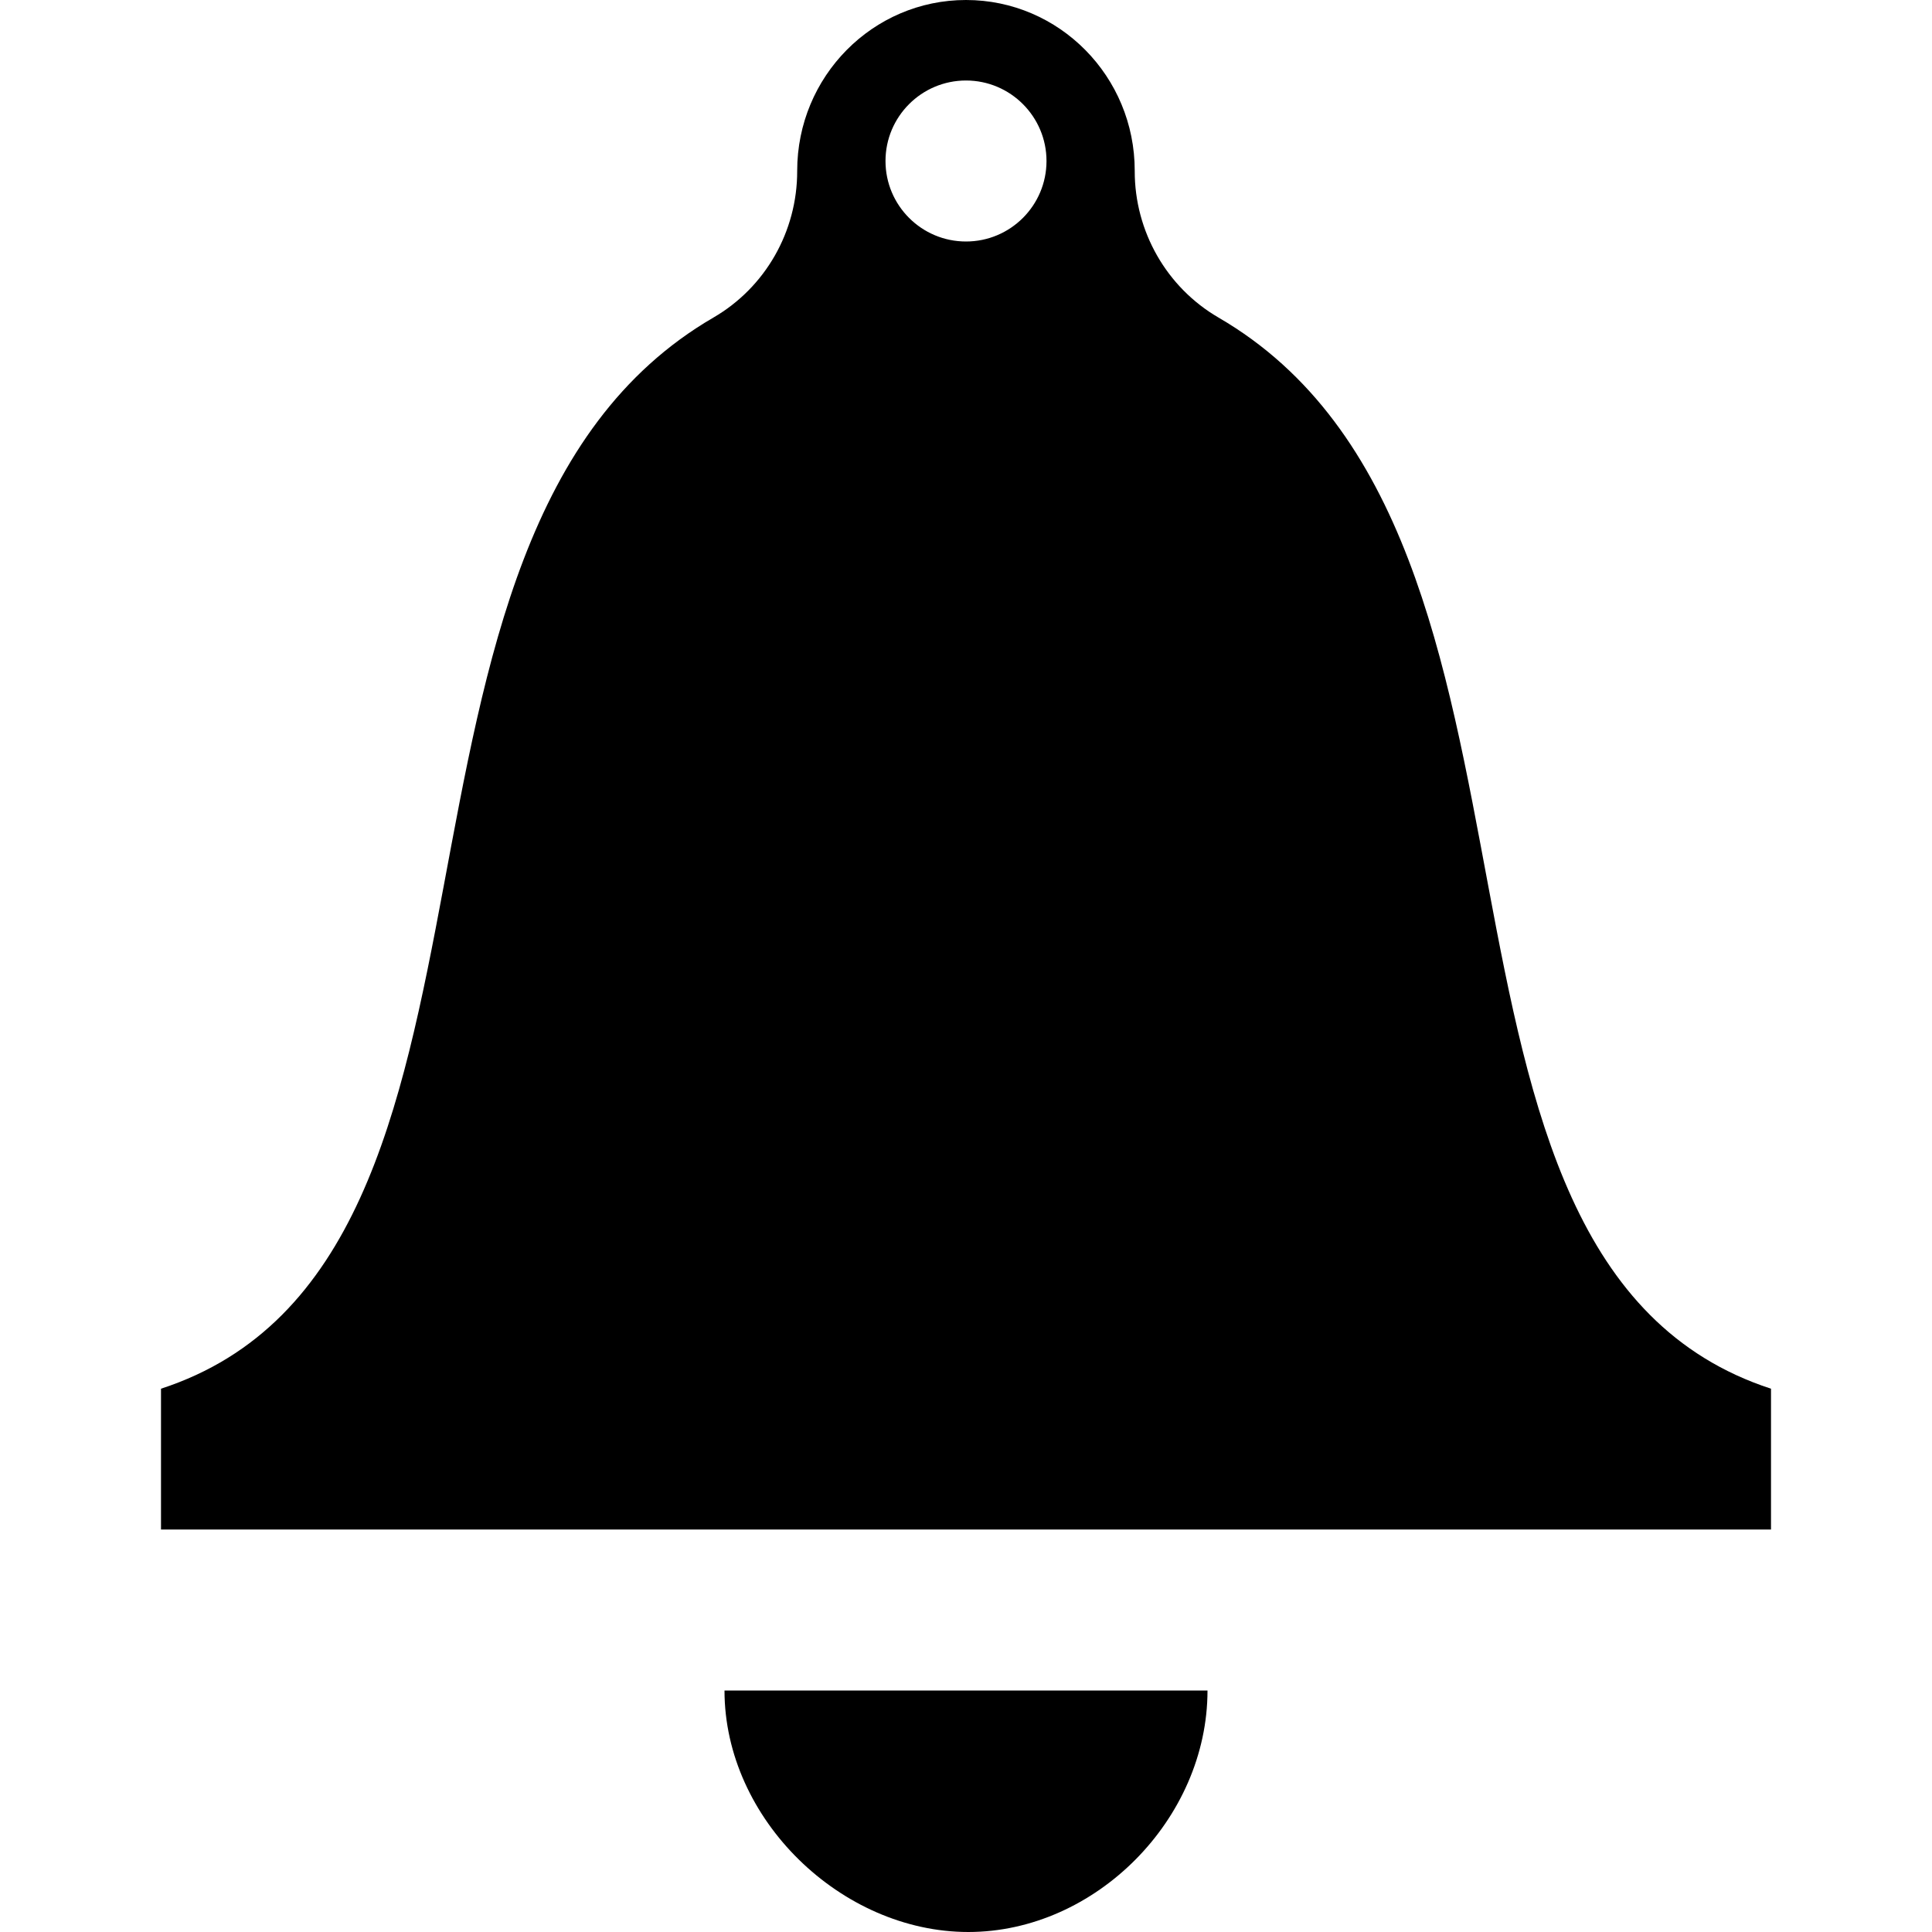
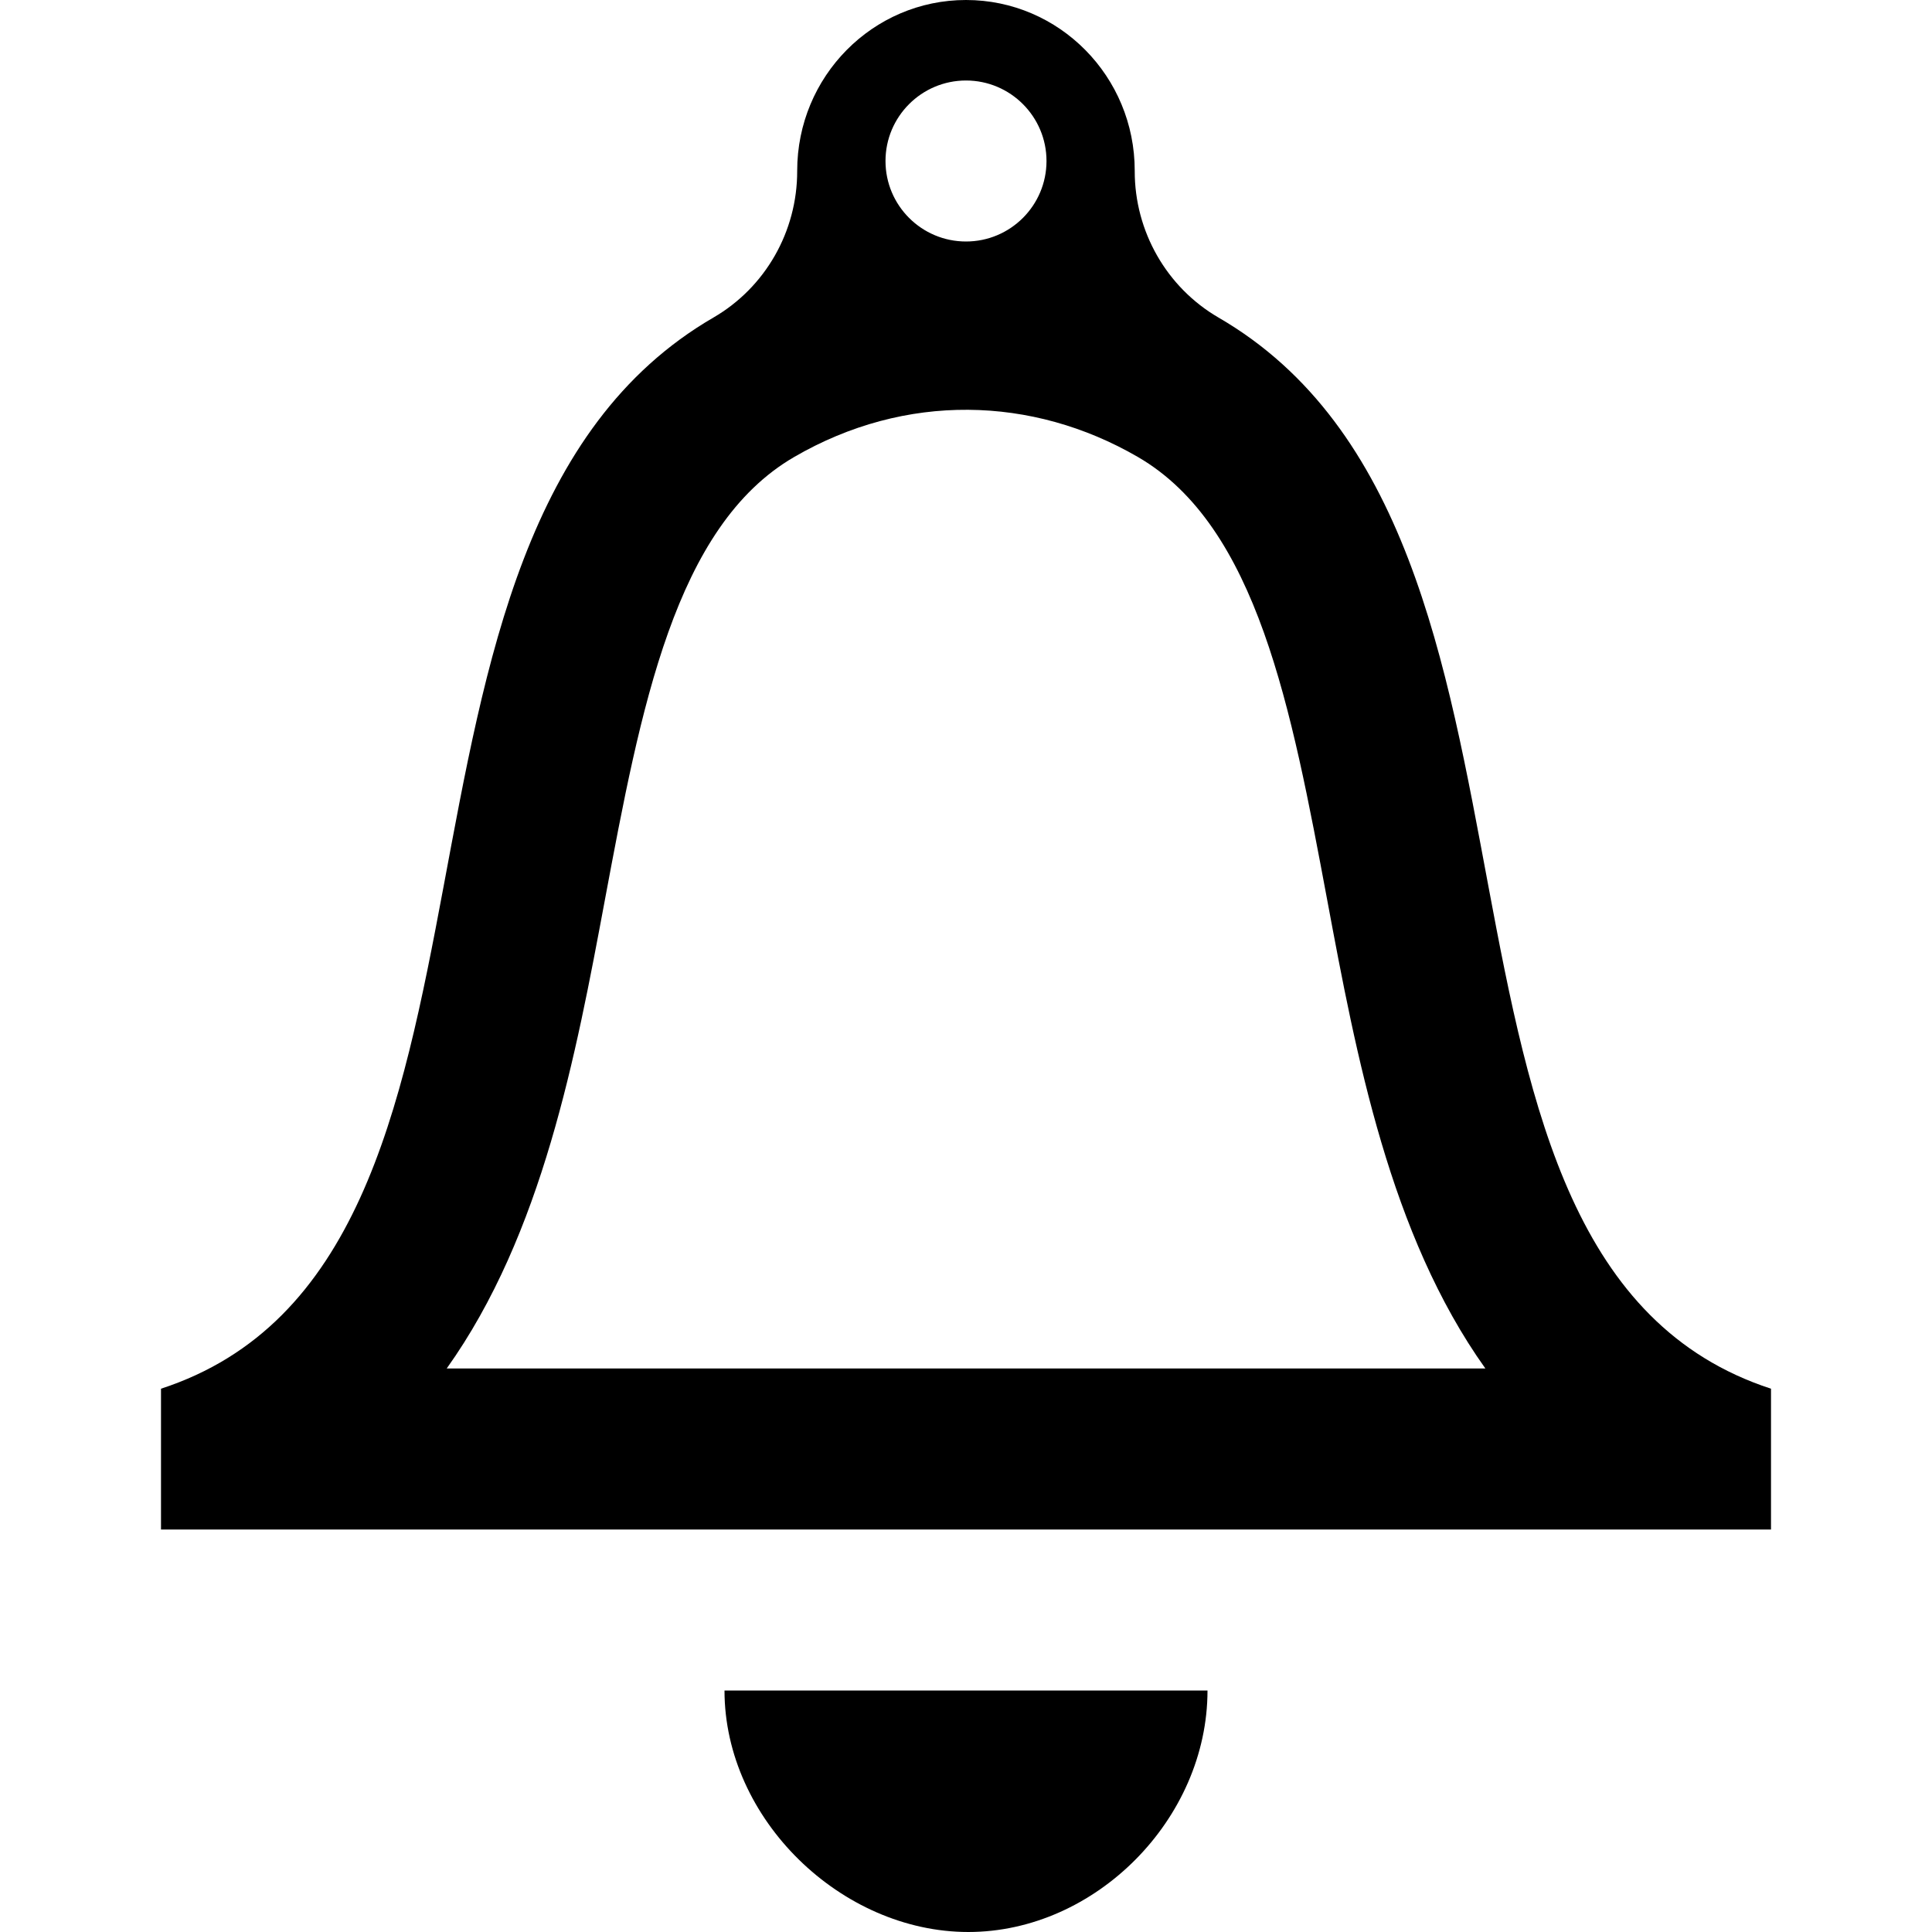
<svg xmlns="http://www.w3.org/2000/svg" fill="currentColor" viewBox="0 0 24 24">
-   <path d="M15.137 3.945c-.644-.374-1.042-1.07-1.041-1.82v-.003c.001-1.172-.938-2.122-2.096-2.122s-2.097.95-2.097 2.122v.003c.001.751-.396 1.446-1.041 1.82-4.667 2.712-1.985 11.715-6.862 13.306v1.749h20v-1.749c-4.877-1.591-2.195-10.594-6.863-13.306zm-3.137-2.945c.552 0 1 .449 1 1 0 .552-.448 1-1 1s-1-.448-1-1c0-.551.448-1 1-1zm3 20c0 1.598-1.392 3-2.971 3s-3.029-1.402-3.029-3h6z" />
+   <path d="M15 21c0 1.598-1.392 3-2.971 3s-3.029-1.402-3.029-3h6zm.137-17.055c-.644-.374-1.042-1.07-1.041-1.82v-.003c.001-1.172-.938-2.122-2.096-2.122s-2.097.95-2.097 2.122v.003c.001.751-.396 1.446-1.041 1.82-4.668 2.709-1.985 11.715-6.862 13.306v1.749h20v-1.749c-4.877-1.591-2.193-10.598-6.863-13.306zm-3.137-2.945c.552 0 1 .449 1 1 0 .552-.448 1-1 1s-1-.448-1-1c0-.551.448-1 1-1zm-6.451 16c1.189-1.667 1.605-3.891 1.964-5.815.447-2.39.869-4.648 2.354-5.509 1.38-.801 2.956-.76 4.267 0 1.485.861 1.907 3.119 2.354 5.509.359 1.924.775 4.148 1.964 5.815h-12.903z" />
</svg>
